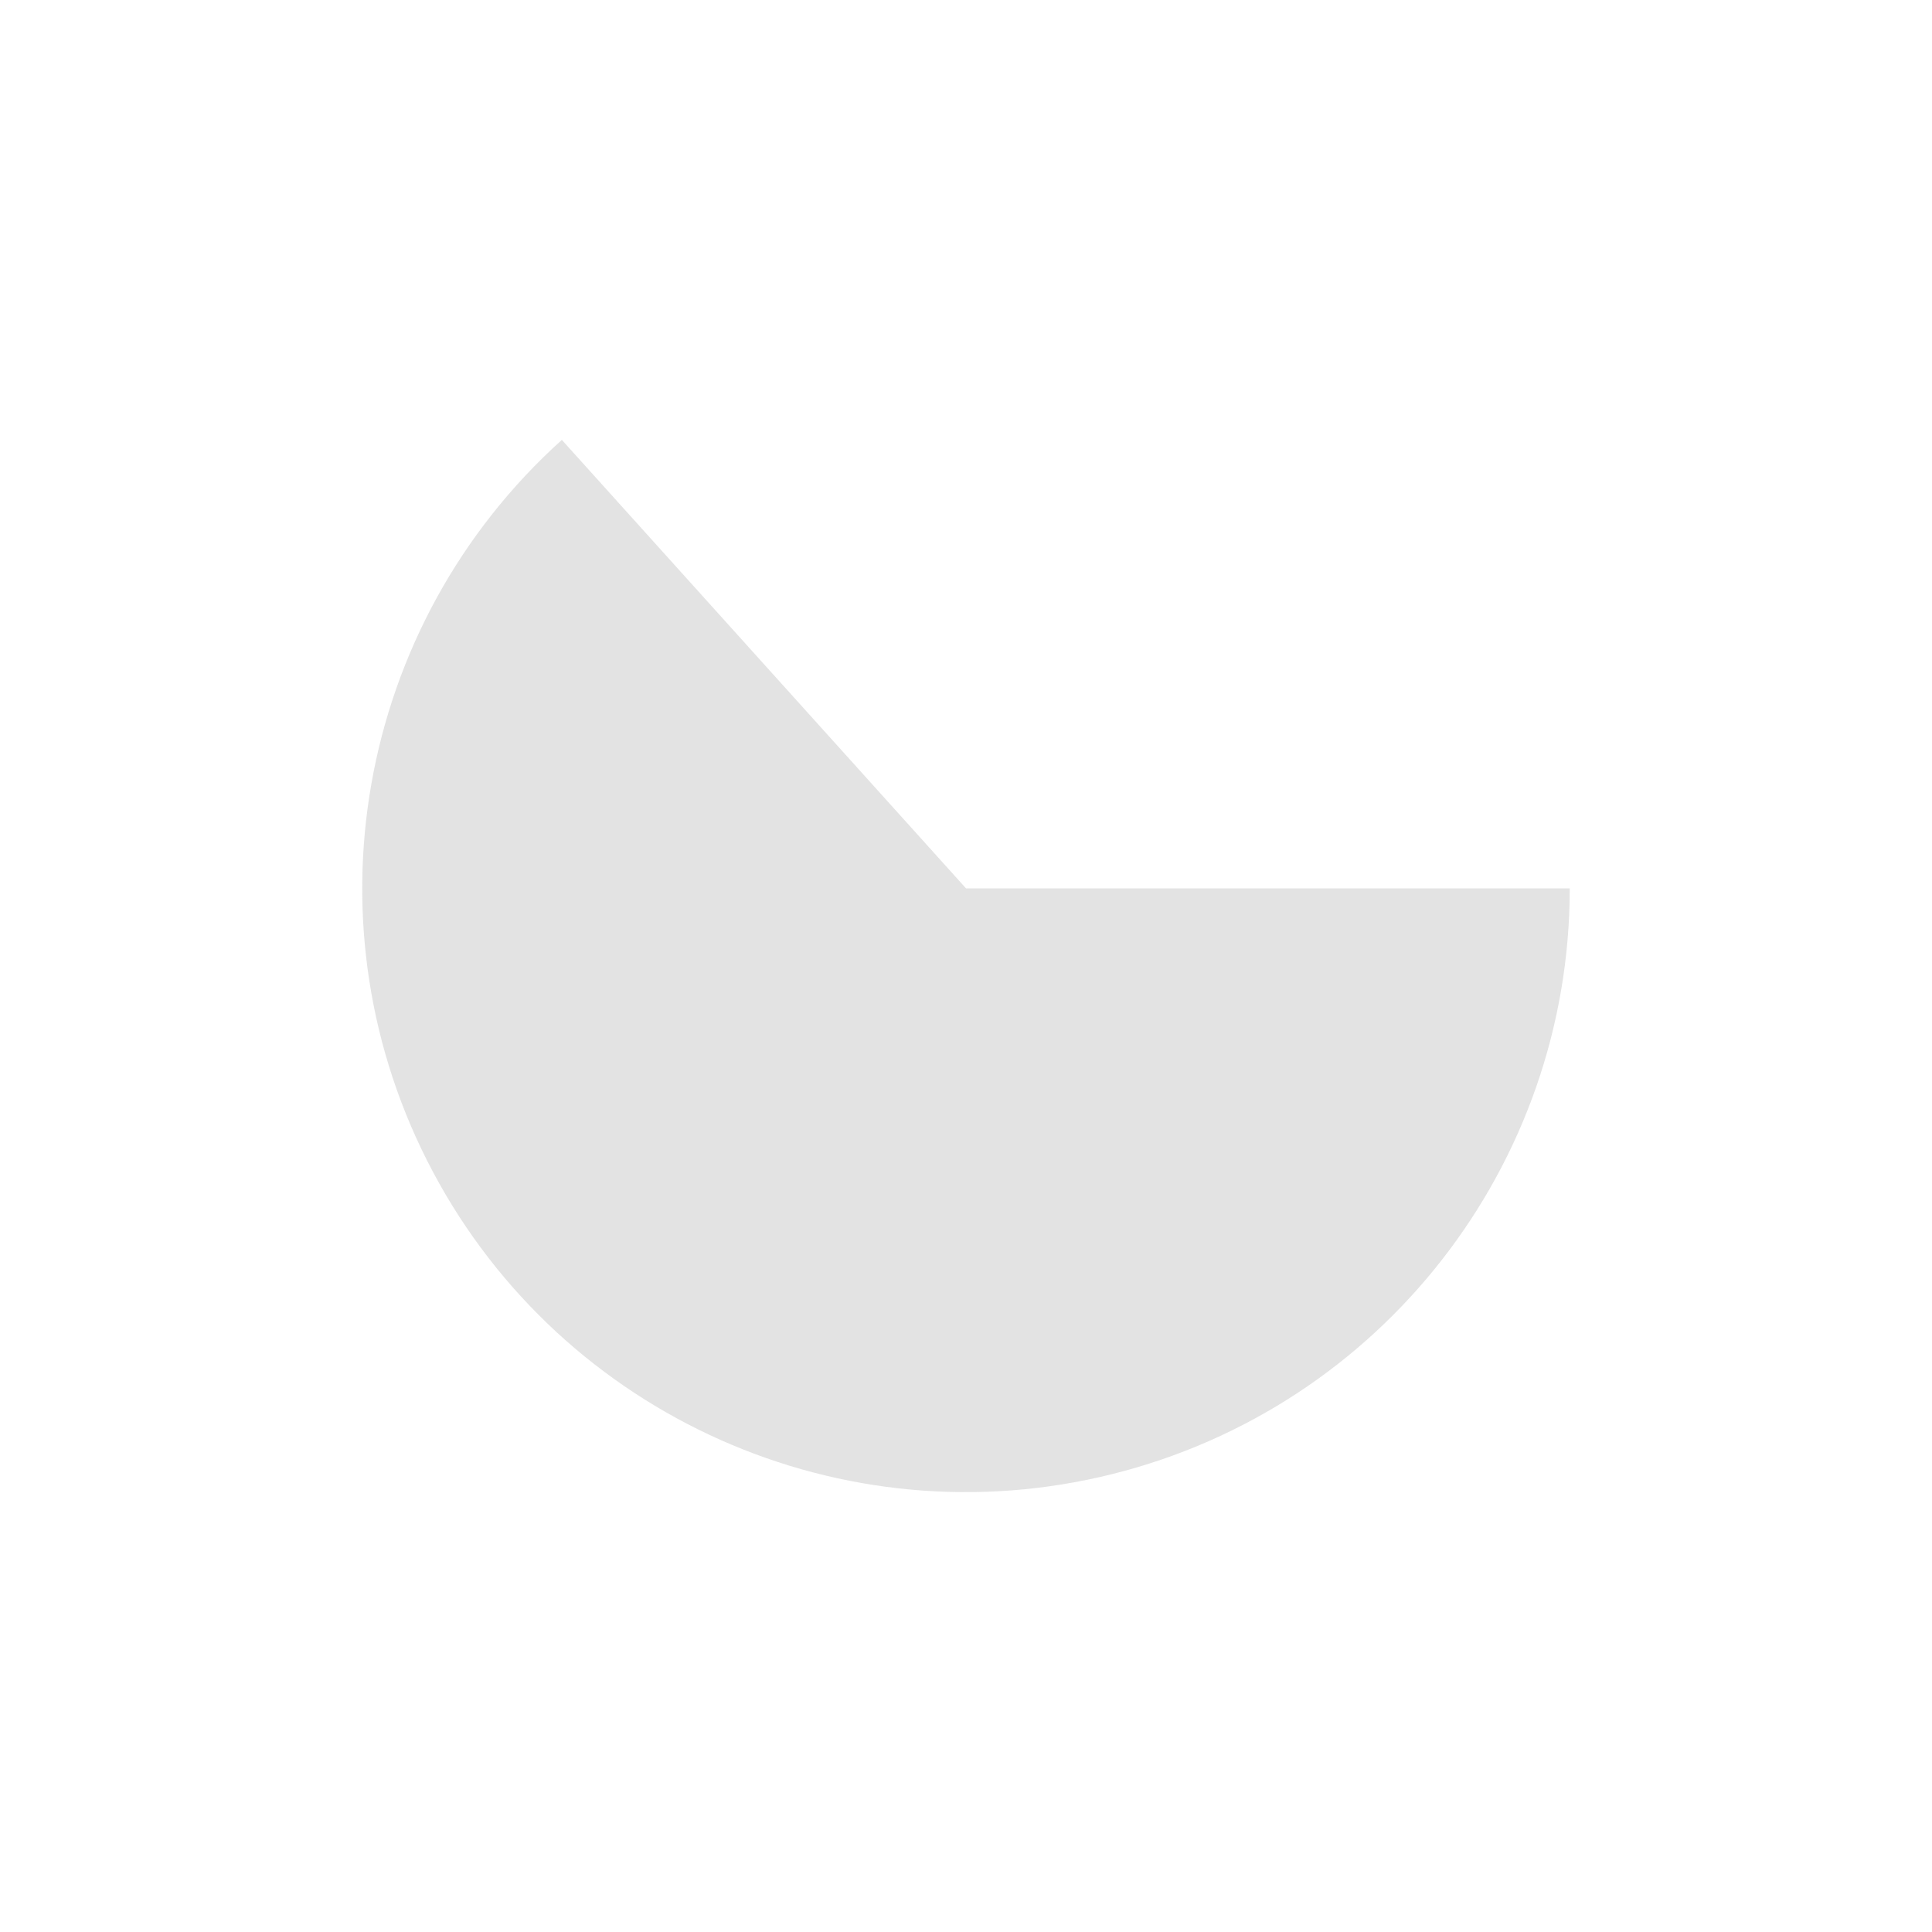
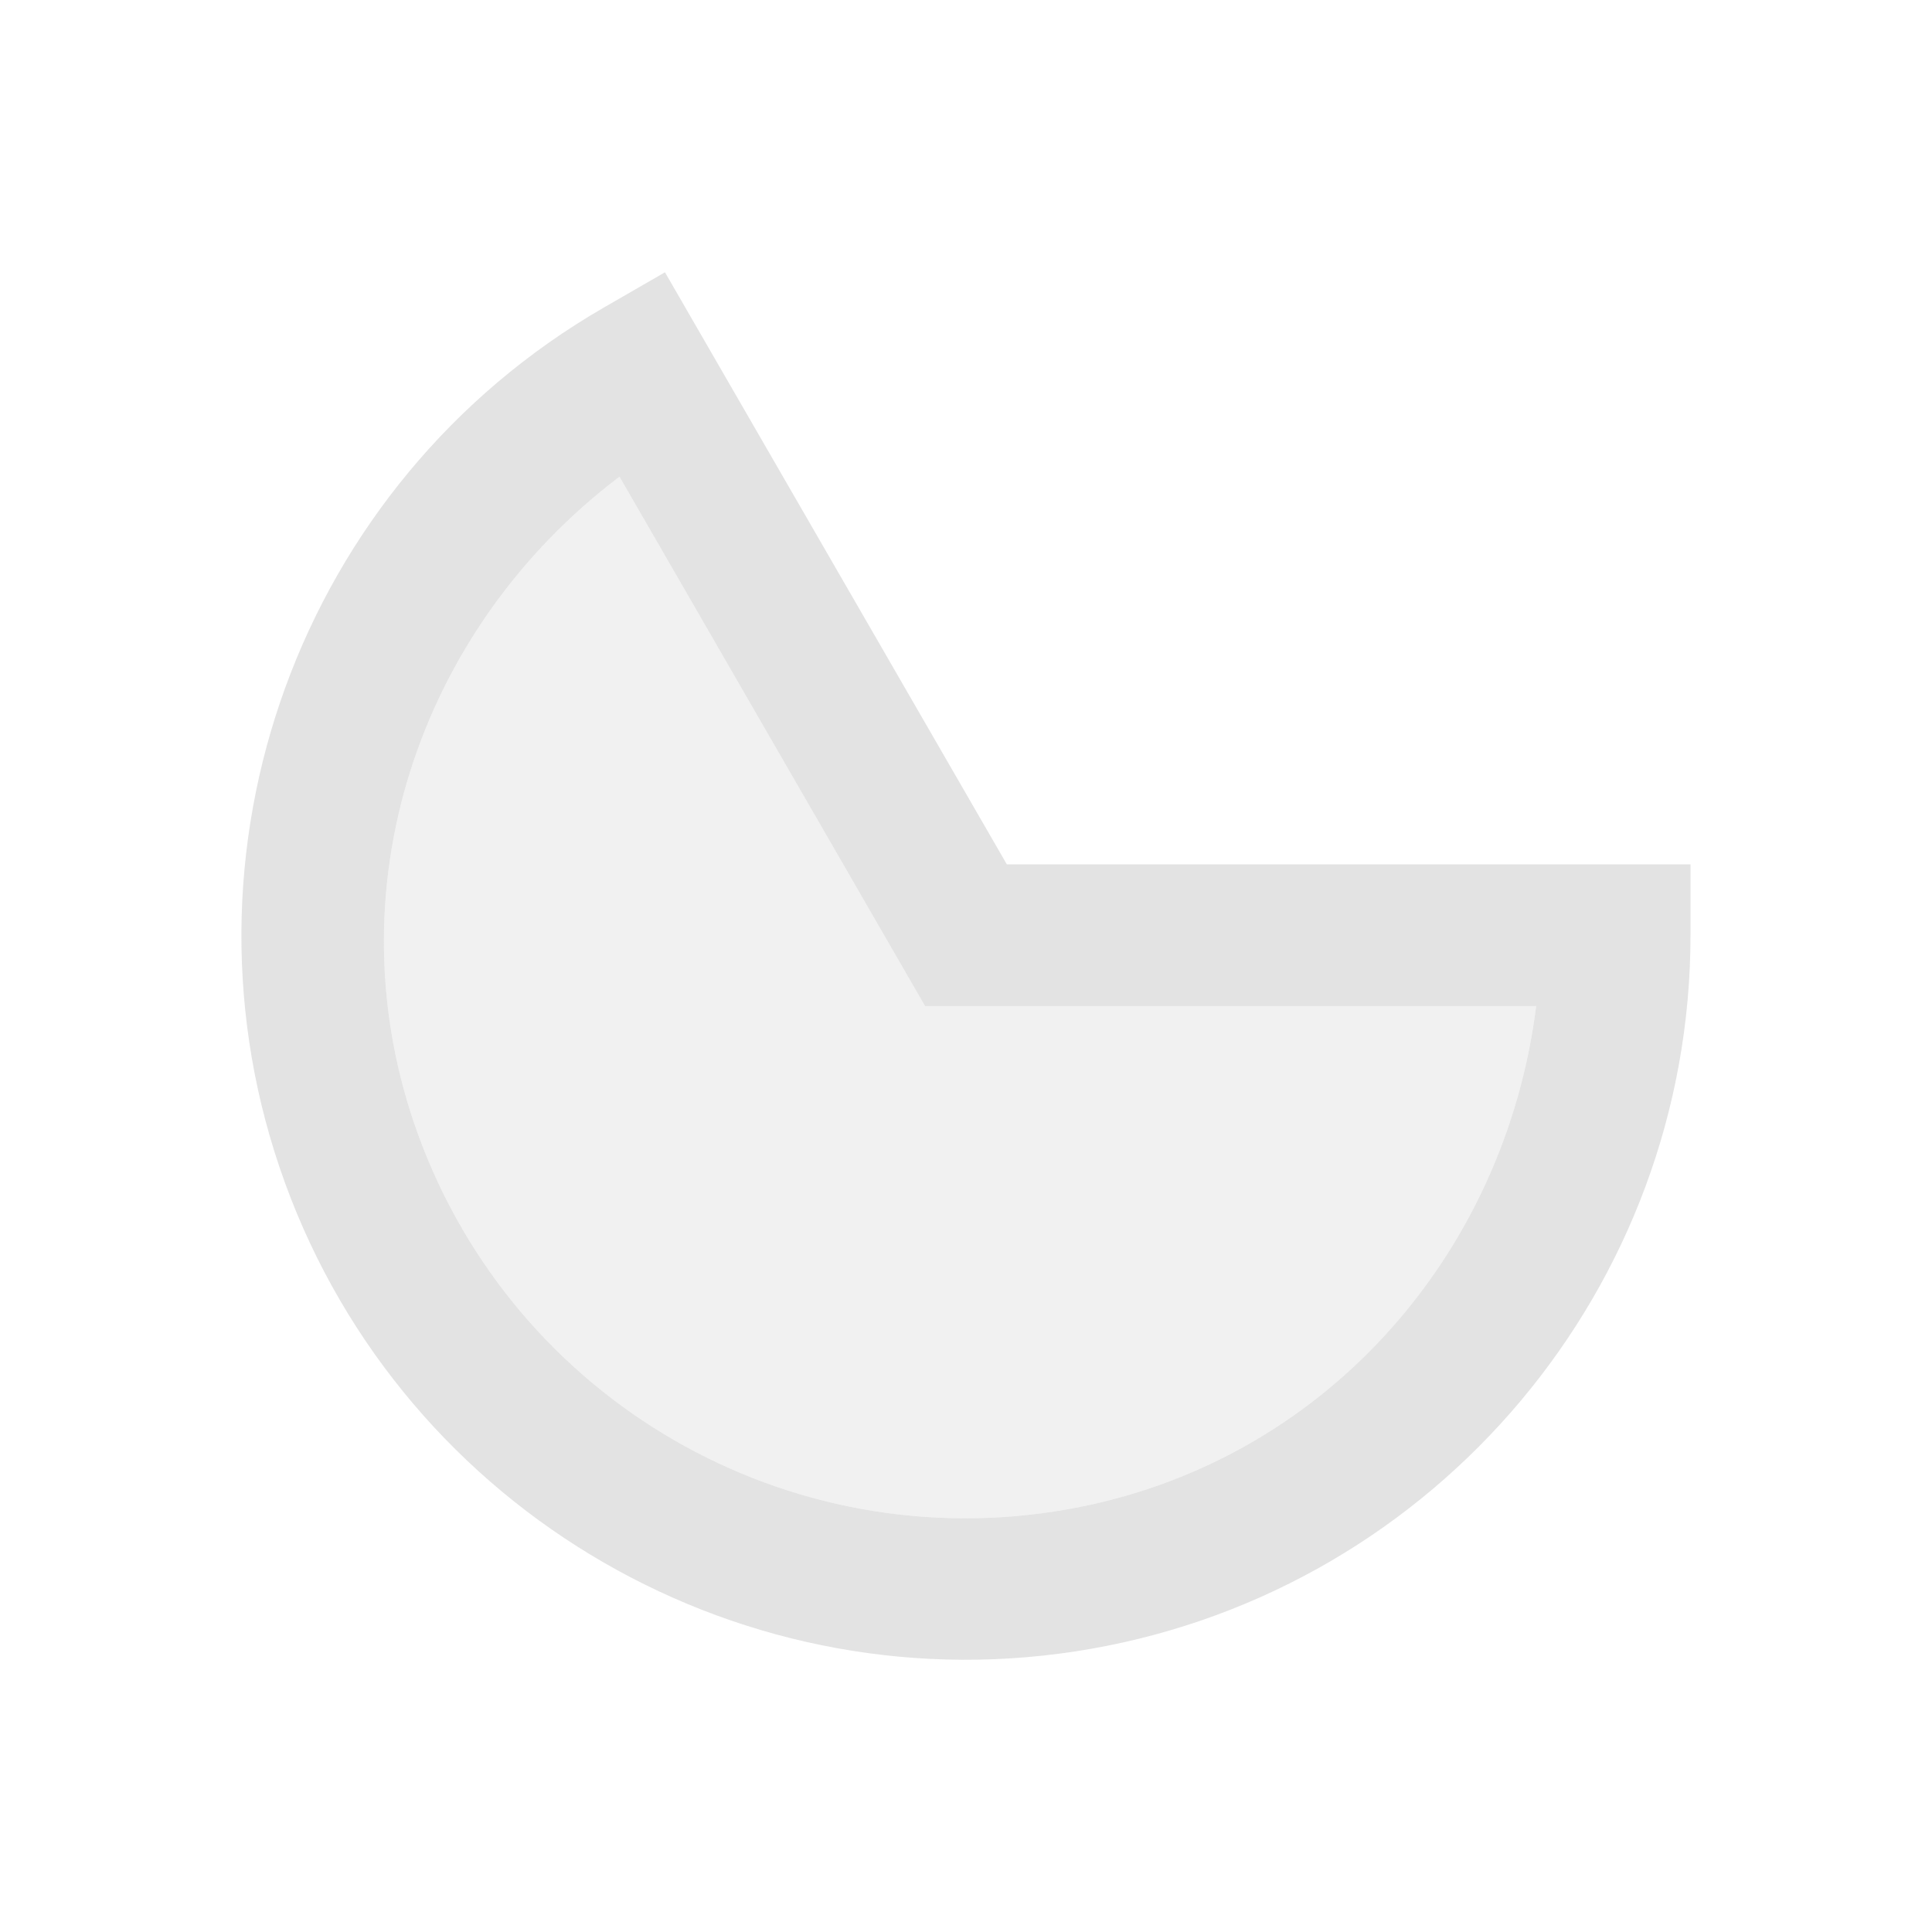
<svg xmlns="http://www.w3.org/2000/svg" width="22" height="22" viewBox="0 0 22 22" version="1.1" id="svg8">
  <defs id="ol-defs">
    <style id="current-color-scheme">      .ColorScheme-Text {
        color:#d0d0d0;
        stop-color:#d0d0d0;
      }
      .ColorScheme-Background {
        color:#212121;
        stop-color:#212121;
      }
      .ColorScheme-Highlight {
        color:#0039a9;
        stop-color:#0039a9;
      }
      .ColorScheme-ViewText {
        color:#d0d0d0;
        stop-color:#d0d0d0;
      }
      .ColorScheme-ViewBackground {
        color:#19191b;
        stop-color:#19191b;
      }
      .ColorScheme-ViewHover {
        color:#005cc7;
        stop-color:#005cc7;
      }
      .ColorScheme-ViewFocus{
        color:#002466;
        stop-color:#002466;
      }
      .ColorScheme-ButtonText {
        color:#d0d0d0;
        stop-color:#d0d0d0;
      }
      .ColorScheme-ButtonBackground {
        color:#232323;
        stop-color:#232323;                             
      }                                                 
      .ColorScheme-ButtonHover {                        
        color:#005cc7;                                  
        stop-color:#005cc7;                             
      }                                                 
      .ColorScheme-ButtonFocus{                         
        color:#0039a9;                                  
        stop-color:#0039a9;                             
      }</style>
    <style id="current-color-scheme-7">      .ColorScheme-Text {
        color:#d0d0d0;
        stop-color:#d0d0d0;
      }
      .ColorScheme-Background {
        color:#212121;
        stop-color:#212121;
      }
      .ColorScheme-Highlight {
        color:#0039a9;
        stop-color:#0039a9;
      }
      .ColorScheme-ViewText {
        color:#d0d0d0;
        stop-color:#d0d0d0;
      }
      .ColorScheme-ViewBackground {
        color:#19191b;
        stop-color:#19191b;
      }
      .ColorScheme-ViewHover {
        color:#005cc7;
        stop-color:#005cc7;
      }
      .ColorScheme-ViewFocus{
        color:#002466;
        stop-color:#002466;
      }
      .ColorScheme-ButtonText {
        color:#d0d0d0;
        stop-color:#d0d0d0;
      }
      .ColorScheme-ButtonBackground {
        color:#232323;
        stop-color:#232323;                             
      }                                                 
      .ColorScheme-ButtonHover {                        
        color:#005cc7;                                  
        stop-color:#005cc7;                             
      }                                                 
      .ColorScheme-ButtonFocus{                         
        color:#0039a9;                                  
        stop-color:#0039a9;                             
      }</style>
    <style type="text/css" id="current-color-scheme-6">
      .ColorScheme-Text {
        color:#f2f2f2;
      }
      </style>
+     <style id="current-color-scheme-75">      .ColorScheme-Text {
+         color:#d0d0d0;
+         stop-color:#d0d0d0;
+       }
+       .ColorScheme-Background {
+         color:#212121;
+         stop-color:#212121;
+       }
+       .ColorScheme-Highlight {
+         color:#0039a9;
+         stop-color:#0039a9;
+       }
+       .ColorScheme-ViewText {
+         color:#d0d0d0;
+         stop-color:#d0d0d0;
+       }
+       .ColorScheme-ViewBackground {
+         color:#19191b;
+         stop-color:#19191b;
+       }
+       .ColorScheme-ViewHover {
+         color:#005cc7;
+         stop-color:#005cc7;
+       }
+       .ColorScheme-ViewFocus{
+         color:#002466;
+         stop-color:#002466;
+       }
+       .ColorScheme-ButtonText {
+         color:#d0d0d0;
+         stop-color:#d0d0d0;
+       }
+       .ColorScheme-ButtonBackground {
+         color:#232323;
+         stop-color:#232323;                             
+       }                                                 
+       .ColorScheme-ButtonHover {                        
+         color:#005cc7;                                  
+         stop-color:#005cc7;                             
+       }                                                 
+       .ColorScheme-ButtonFocus{                         
+         color:#0039a9;                                  
+         stop-color:#0039a9;                             
+       }</style>
+     <style id="current-color-scheme-7-3">      .ColorScheme-Text {
+         color:#d0d0d0;
+         stop-color:#d0d0d0;
+       }
+       .ColorScheme-Background {
+         color:#212121;
+         stop-color:#212121;
+       }
+       .ColorScheme-Highlight {
+         color:#0039a9;
+         stop-color:#0039a9;
+       }
+       .ColorScheme-ViewText {
+         color:#d0d0d0;
+         stop-color:#d0d0d0;
+       }
+       .ColorScheme-ViewBackground {
+         color:#19191b;
+         stop-color:#19191b;
+       }
+       .ColorScheme-ViewHover {
+         color:#005cc7;
+         stop-color:#005cc7;
+       }
+       .ColorScheme-ViewFocus{
+         color:#002466;
+         stop-color:#002466;
+       }
+       .ColorScheme-ButtonText {
+         color:#d0d0d0;
+         stop-color:#d0d0d0;
+       }
+       .ColorScheme-ButtonBackground {
+         color:#232323;
+         stop-color:#232323;                             
+       }                                                 
+       .ColorScheme-ButtonHover {                        
+         color:#005cc7;                                  
+         stop-color:#005cc7;                             
+       }                                                 
+       .ColorScheme-ButtonFocus{                         
+         color:#0039a9;                                  
+         stop-color:#0039a9;                             
+       }</style>
+     <style id="current-color-scheme-6-5" type="text/css">
+       .ColorScheme-Text {
+         color:#f2f2f2;
+       }
+       </style>
+     <style id="current-color-scheme-70">      .ColorScheme-Text {
+         color:#d0d0d0;
+         stop-color:#d0d0d0;
+       }
+       .ColorScheme-Background {
+         color:#212121;
+         stop-color:#212121;
+       }
+       .ColorScheme-Highlight {
+         color:#0039a9;
+         stop-color:#0039a9;
+       }
+       .ColorScheme-ViewText {
+         color:#d0d0d0;
+         stop-color:#d0d0d0;
+       }
+       .ColorScheme-ViewBackground {
+         color:#19191b;
+         stop-color:#19191b;
+       }
+       .ColorScheme-ViewHover {
+         color:#005cc7;
+         stop-color:#005cc7;
+       }
+       .ColorScheme-ViewFocus{
+         color:#002466;
+         stop-color:#002466;
+       }
+       .ColorScheme-ButtonText {
+         color:#d0d0d0;
+         stop-color:#d0d0d0;
+       }
+       .ColorScheme-ButtonBackground {
+         color:#232323;
+         stop-color:#232323;                             
+       }                                                 
+       .ColorScheme-ButtonHover {                        
+         color:#005cc7;                                  
+         stop-color:#005cc7;                             
+       }                                                 
+       .ColorScheme-ButtonFocus{                         
+         color:#0039a9;                                  
+         stop-color:#0039a9;                             
+       }</style>
+     <style id="current-color-scheme-7-9">      .ColorScheme-Text {
+         color:#d0d0d0;
+         stop-color:#d0d0d0;
+       }
+       .ColorScheme-Background {
+         color:#212121;
+         stop-color:#212121;
+       }
+       .ColorScheme-Highlight {
+         color:#0039a9;
+         stop-color:#0039a9;
+       }
+       .ColorScheme-ViewText {
+         color:#d0d0d0;
+         stop-color:#d0d0d0;
+       }
+       .ColorScheme-ViewBackground {
+         color:#19191b;
+         stop-color:#19191b;
+       }
+       .ColorScheme-ViewHover {
+         color:#005cc7;
+         stop-color:#005cc7;
+       }
+       .ColorScheme-ViewFocus{
+         color:#002466;
+         stop-color:#002466;
+       }
+       .ColorScheme-ButtonText {
+         color:#d0d0d0;
+         stop-color:#d0d0d0;
+       }
+       .ColorScheme-ButtonBackground {
+         color:#232323;
+         stop-color:#232323;                             
+       }                                                 
+       .ColorScheme-ButtonHover {                        
+         color:#005cc7;                                  
+         stop-color:#005cc7;                             
+       }                                                 
+       .ColorScheme-ButtonFocus{                         
+         color:#0039a9;                                  
+         stop-color:#0039a9;                             
+       }</style>
+     <style id="current-color-scheme-75-3">      .ColorScheme-Text {
+         color:#d0d0d0;
+         stop-color:#d0d0d0;
+       }
+       .ColorScheme-Background {
+         color:#212121;
+         stop-color:#212121;
+       }
+       .ColorScheme-Highlight {
+         color:#0039a9;
+         stop-color:#0039a9;
+       }
+       .ColorScheme-ViewText {
+         color:#d0d0d0;
+         stop-color:#d0d0d0;
+       }
+       .ColorScheme-ViewBackground {
+         color:#19191b;
+         stop-color:#19191b;
+       }
+       .ColorScheme-ViewHover {
+         color:#005cc7;
+         stop-color:#005cc7;
+       }
+       .ColorScheme-ViewFocus{
+         color:#002466;
+         stop-color:#002466;
+       }
+       .ColorScheme-ButtonText {
+         color:#d0d0d0;
+         stop-color:#d0d0d0;
+       }
+       .ColorScheme-ButtonBackground {
+         color:#232323;
+         stop-color:#232323;                             
+       }                                                 
+       .ColorScheme-ButtonHover {                        
+         color:#005cc7;                                  
+         stop-color:#005cc7;                             
+       }                                                 
+       .ColorScheme-ButtonFocus{                         
+         color:#0039a9;                                  
+         stop-color:#0039a9;                             
+       }</style>
  </defs>
-   <g id="g4279" transform="scale(1.375)">
-     <rect y="0" x="0" height="16" width="16" id="rect4264" style="vector-effect:none;fill:none;stroke-width:2.182;stroke-linecap:round" />
-     <path d="M 13,7.357 A 5,5 0 0 1 9.21,12.208 5,5 0 0 1 3.586,9.706 5,5 0 0 1 4.653,3.643 L 8,7.357 Z" id="path4272" style="opacity:0.6;fill:#d0d0d0;fill-opacity:1;stroke:none;stroke-width:0.948;stroke-linecap:square" />
+   <g style="fill:none" id="draw-ellipse-segment" transform="matrix(1.375,0,0,1.375,-687.5,-206.25)">
+     <rect id="rect4316" width="16" height="16" x="500" y="150" />
+     <path style="color:#000000;font-style:normal;font-variant:normal;font-weight:normal;font-stretch:normal;font-size:medium;line-height:normal;font-family:sans-serif;font-variant-ligatures:normal;font-variant-position:normal;font-variant-caps:normal;font-variant-numeric:normal;font-variant-alternates:normal;font-variant-east-asian:normal;font-feature-settings:normal;font-variation-settings:normal;text-indent:0;text-align:start;text-decoration:none;text-decoration-line:none;text-decoration-style:solid;text-decoration-color:#000000;letter-spacing:normal;word-spacing:normal;text-transform:none;writing-mode:lr-tb;direction:ltr;text-orientation:mixed;dominant-baseline:auto;baseline-shift:baseline;text-anchor:start;white-space:normal;shape-padding:0;clip-rule:nonzero;display:inline;overflow:visible;visibility:visible;opacity:0.6;isolation:auto;mix-blend-mode:normal;color-interpolation:sRGB;color-interpolation-filters:linearRGB;solid-color:#000000;solid-opacity:1;vector-effect:none;fill:#d0d0d0;fill-opacity:1;fill-rule:nonzero;stroke:none;stroke-width:1.173;stroke-linecap:butt;stroke-linejoin:miter;stroke-miterlimit:1.5;stroke-dasharray:none;stroke-dashoffset:0;stroke-opacity:1;color-rendering:auto;image-rendering:auto;shape-rendering:auto;text-rendering:auto;enable-background:accumulate" d="m 505.507,152.255 -0.508,0.293 c -2.518,1.454 -3.633,4.518 -2.638,7.25 0.995,2.733 3.815,4.361 6.679,3.856 C 511.905,163.149 514,160.653 514,157.745 v -0.587 h -0.587 -5.075 z m -0.377,1.692 2.531,4.385 h 5.061 c -0.261,2.077 -1.776,3.796 -3.884,4.168 -2.311,0.407 -4.572,-0.898 -5.375,-3.103 -0.732,-2.013 -0.002,-4.185 1.667,-5.449 z" id="path4320" />
+     <path style="color:#000000;font-style:normal;font-variant:normal;font-weight:normal;font-stretch:normal;font-size:medium;line-height:normal;font-family:sans-serif;font-variant-ligatures:normal;font-variant-position:normal;font-variant-caps:normal;font-variant-numeric:normal;font-variant-alternates:normal;font-variant-east-asian:normal;font-feature-settings:normal;font-variation-settings:normal;text-indent:0;text-align:start;text-decoration:none;text-decoration-line:none;text-decoration-style:solid;text-decoration-color:#000000;letter-spacing:normal;word-spacing:normal;text-transform:none;writing-mode:lr-tb;direction:ltr;text-orientation:mixed;dominant-baseline:auto;baseline-shift:baseline;text-anchor:start;white-space:normal;shape-padding:0;clip-rule:nonzero;display:inline;overflow:visible;visibility:visible;opacity:0.3;isolation:auto;mix-blend-mode:normal;color-interpolation:sRGB;color-interpolation-filters:linearRGB;solid-color:#000000;solid-opacity:1;vector-effect:none;fill:#d0d0d0;fill-opacity:1;fill-rule:nonzero;stroke:none;stroke-width:1.173;stroke-linecap:butt;stroke-linejoin:miter;stroke-miterlimit:1.5;stroke-dasharray:none;stroke-dashoffset:0;stroke-opacity:1;color-rendering:auto;image-rendering:auto;shape-rendering:auto;text-rendering:auto;enable-background:accumulate" d="m 505.13,153.947 2.531,4.385 h 5.061 c -0.261,2.077 -1.776,3.796 -3.884,4.168 -2.311,0.407 -4.572,-0.898 -5.375,-3.103 -0.732,-2.013 -0.002,-4.185 1.667,-5.449 z" id="path4315" />
  </g>
</svg>
